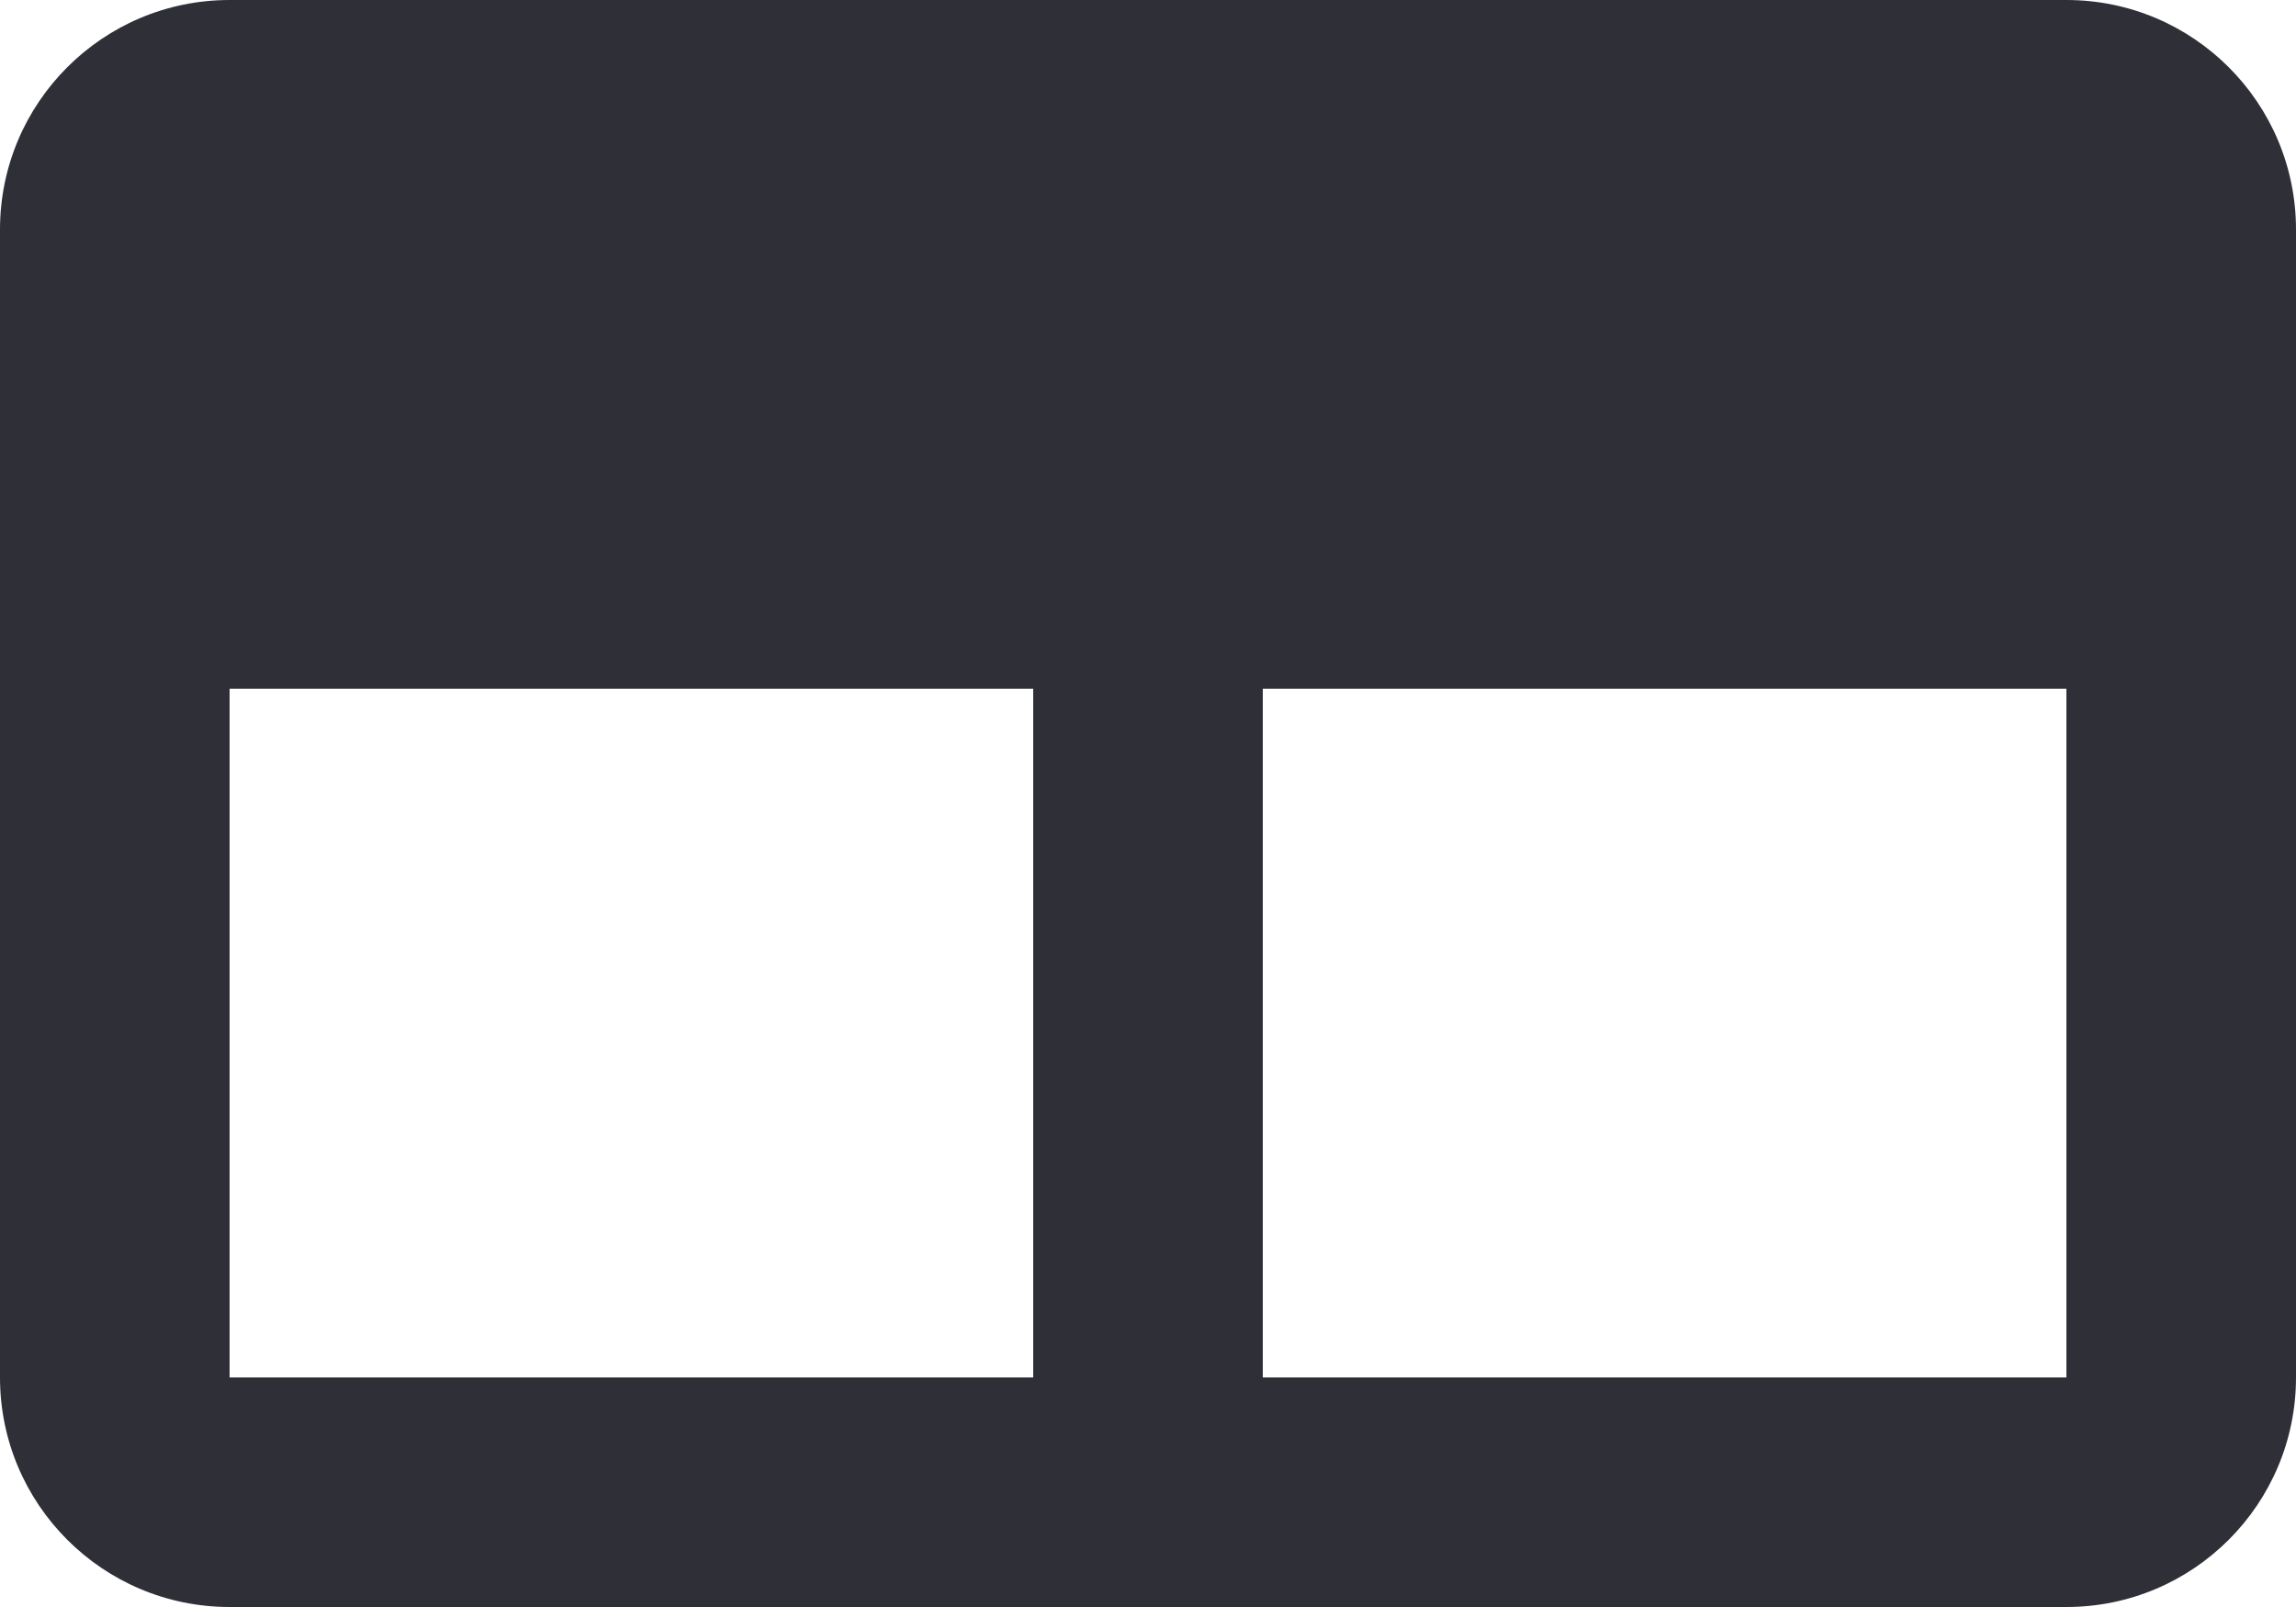
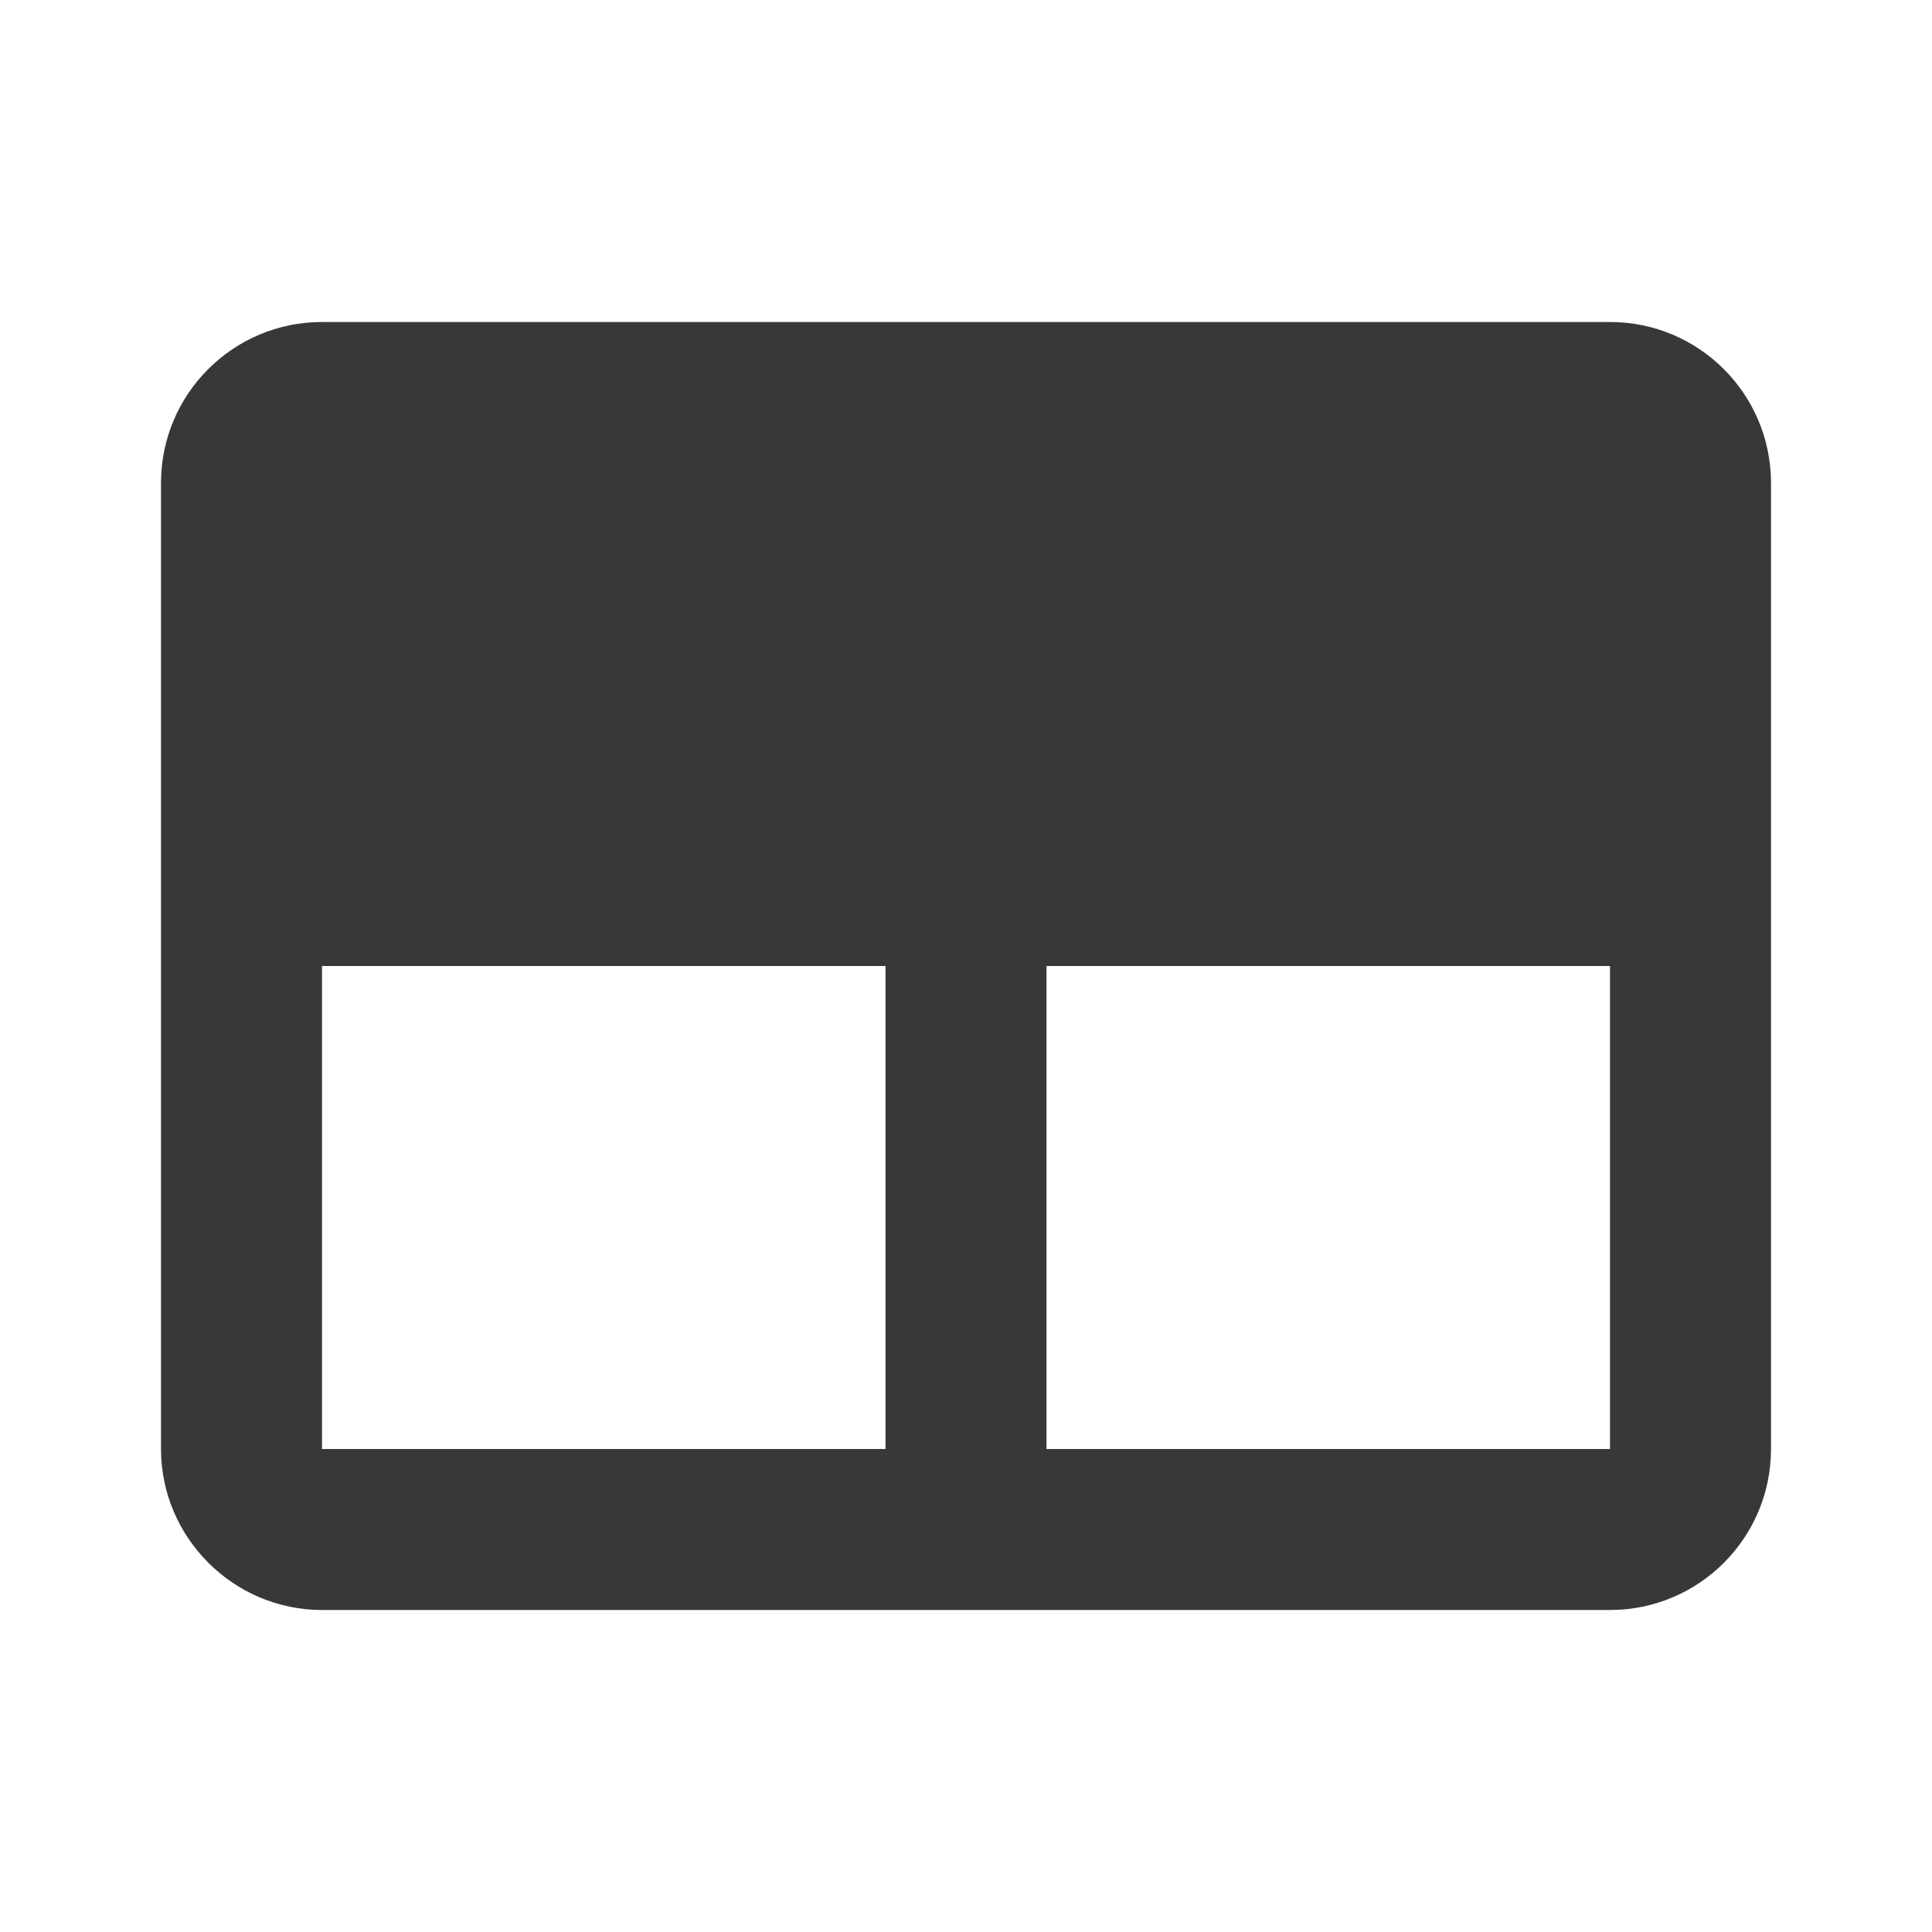
- <svg xmlns="http://www.w3.org/2000/svg" fill="none" viewBox="0 0 20 14">
-   <path fill="#2F2F38" d="M18 0H2a2 2 0 0 0-2 2v10a2 2 0 0 0 2 2h16a2 2 0 0 0 2-2V2a2 2 0 0 0-2-2ZM2 6h7v6H2V6Zm9 6V6h7v6h-7Z" />
+ <svg xmlns="http://www.w3.org/2000/svg" fill="none" viewBox="0 0 24 24">
+   <path fill="#383838" fill-rule="evenodd" d="M4 4a2 2 0 0 0-2 2v12c0 1.1.9 2 2 2h16a2 2 0 0 0 2-2V6a2 2 0 0 0-2-2H4Zm0 8v6h7v-6H4Zm16 6h-7v-6h7v6Z" clip-rule="evenodd" />
</svg>
